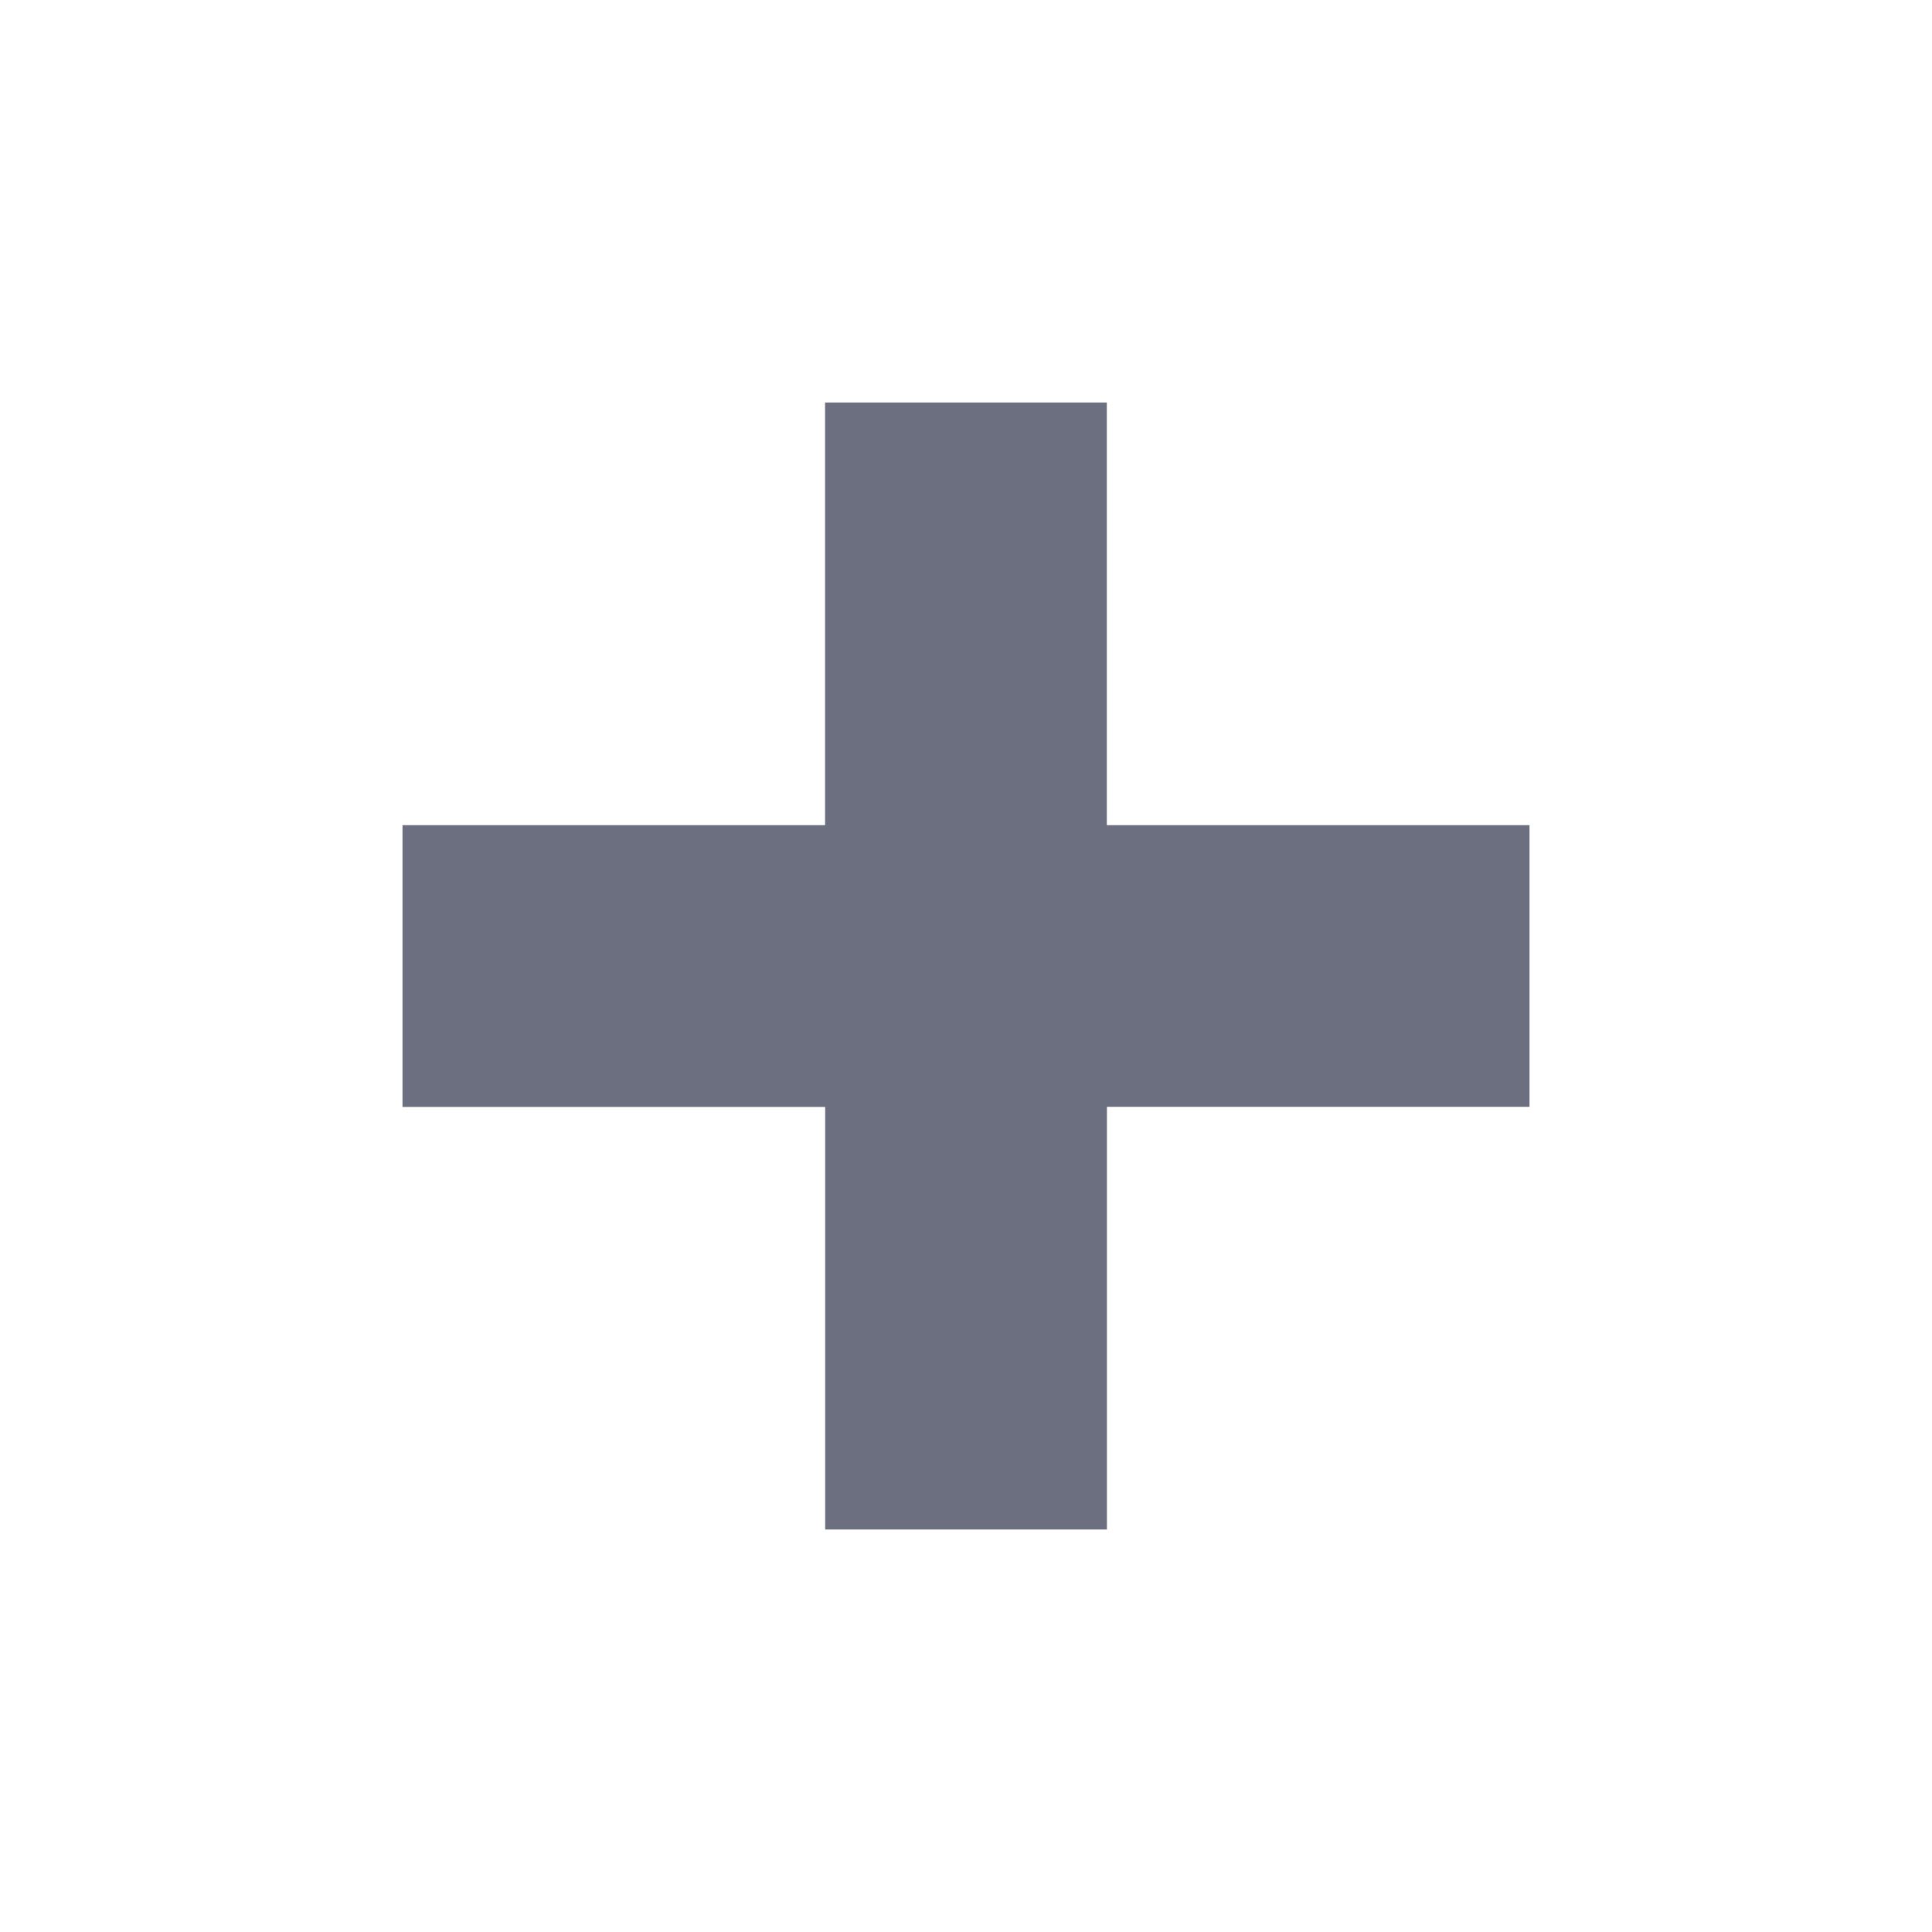
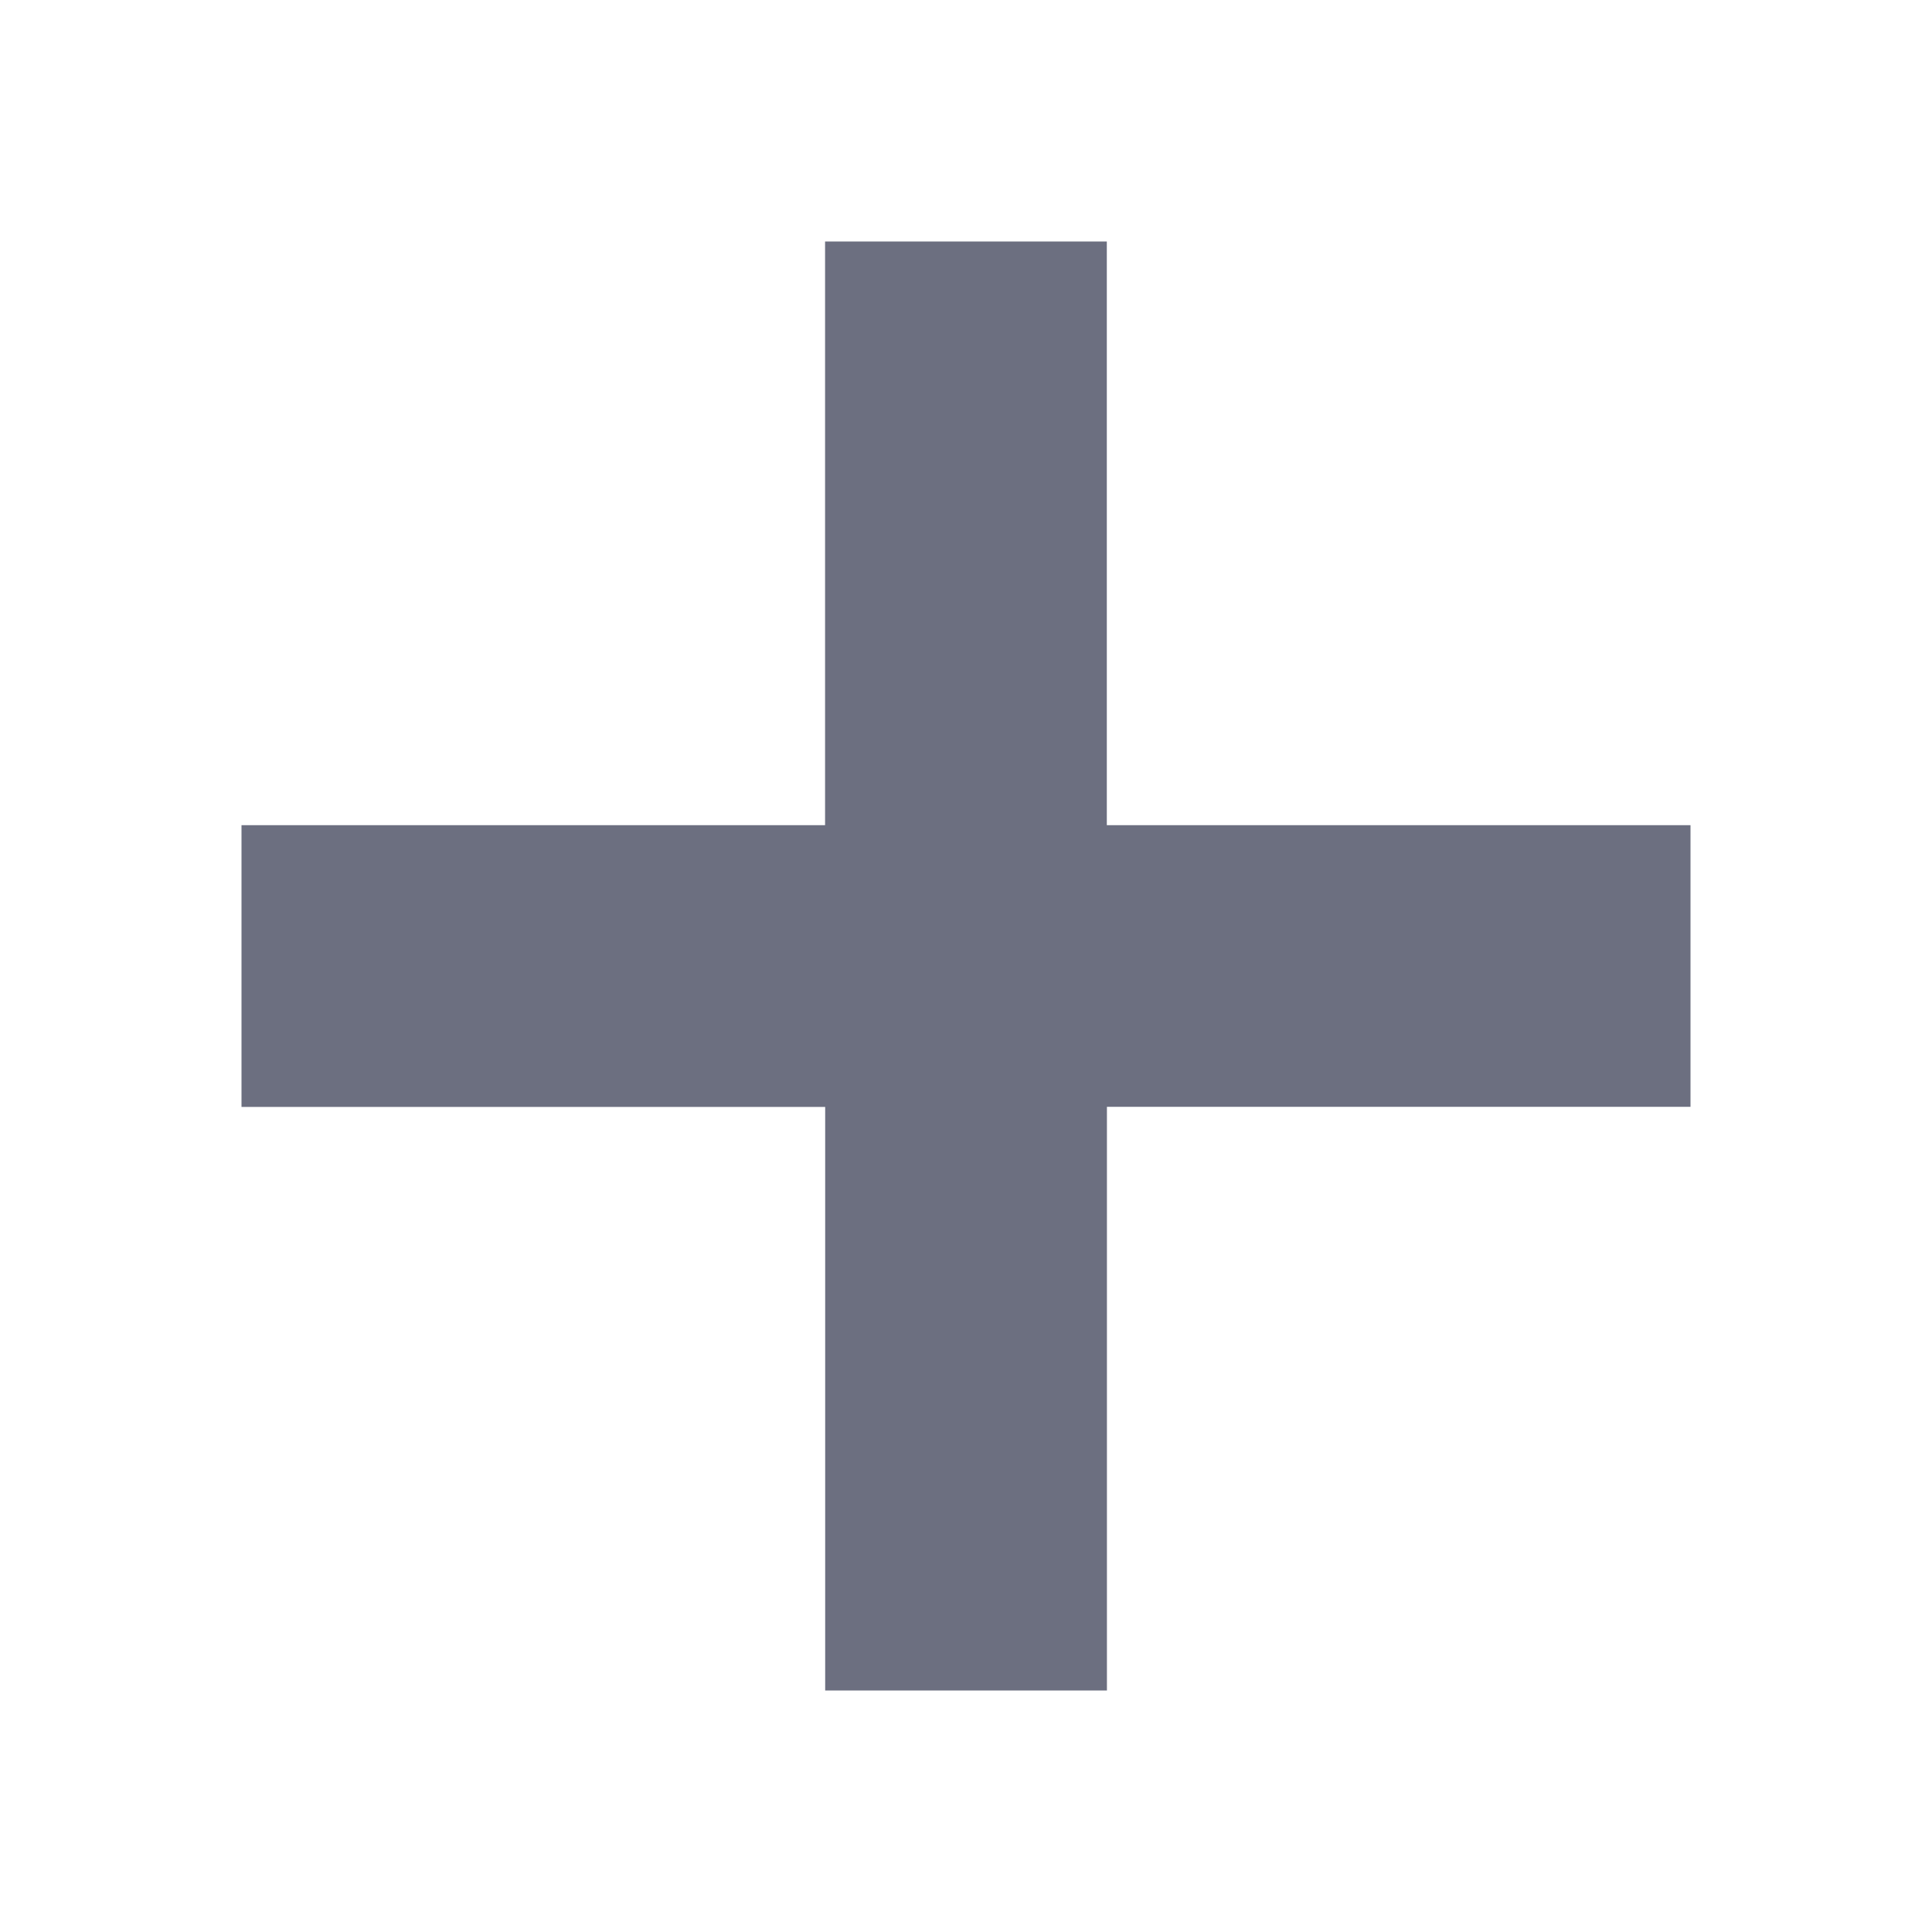
<svg xmlns="http://www.w3.org/2000/svg" width="18" height="18" fill="none" viewBox="0 0 18 18">
-   <path fill="#6C6F80" d="M10.313 3.75H7.687v3.938H3.75v2.625h3.938v3.937h2.625v-3.938h3.937V7.688h-3.938V3.75Z" />
+   <path fill="#6C6F80" d="M10.313 2.25H7.687v5.438H2.25v2.625h5.438v5.437h2.625v-5.438h5.437V7.688h-5.438V2.25Z" />
</svg>
